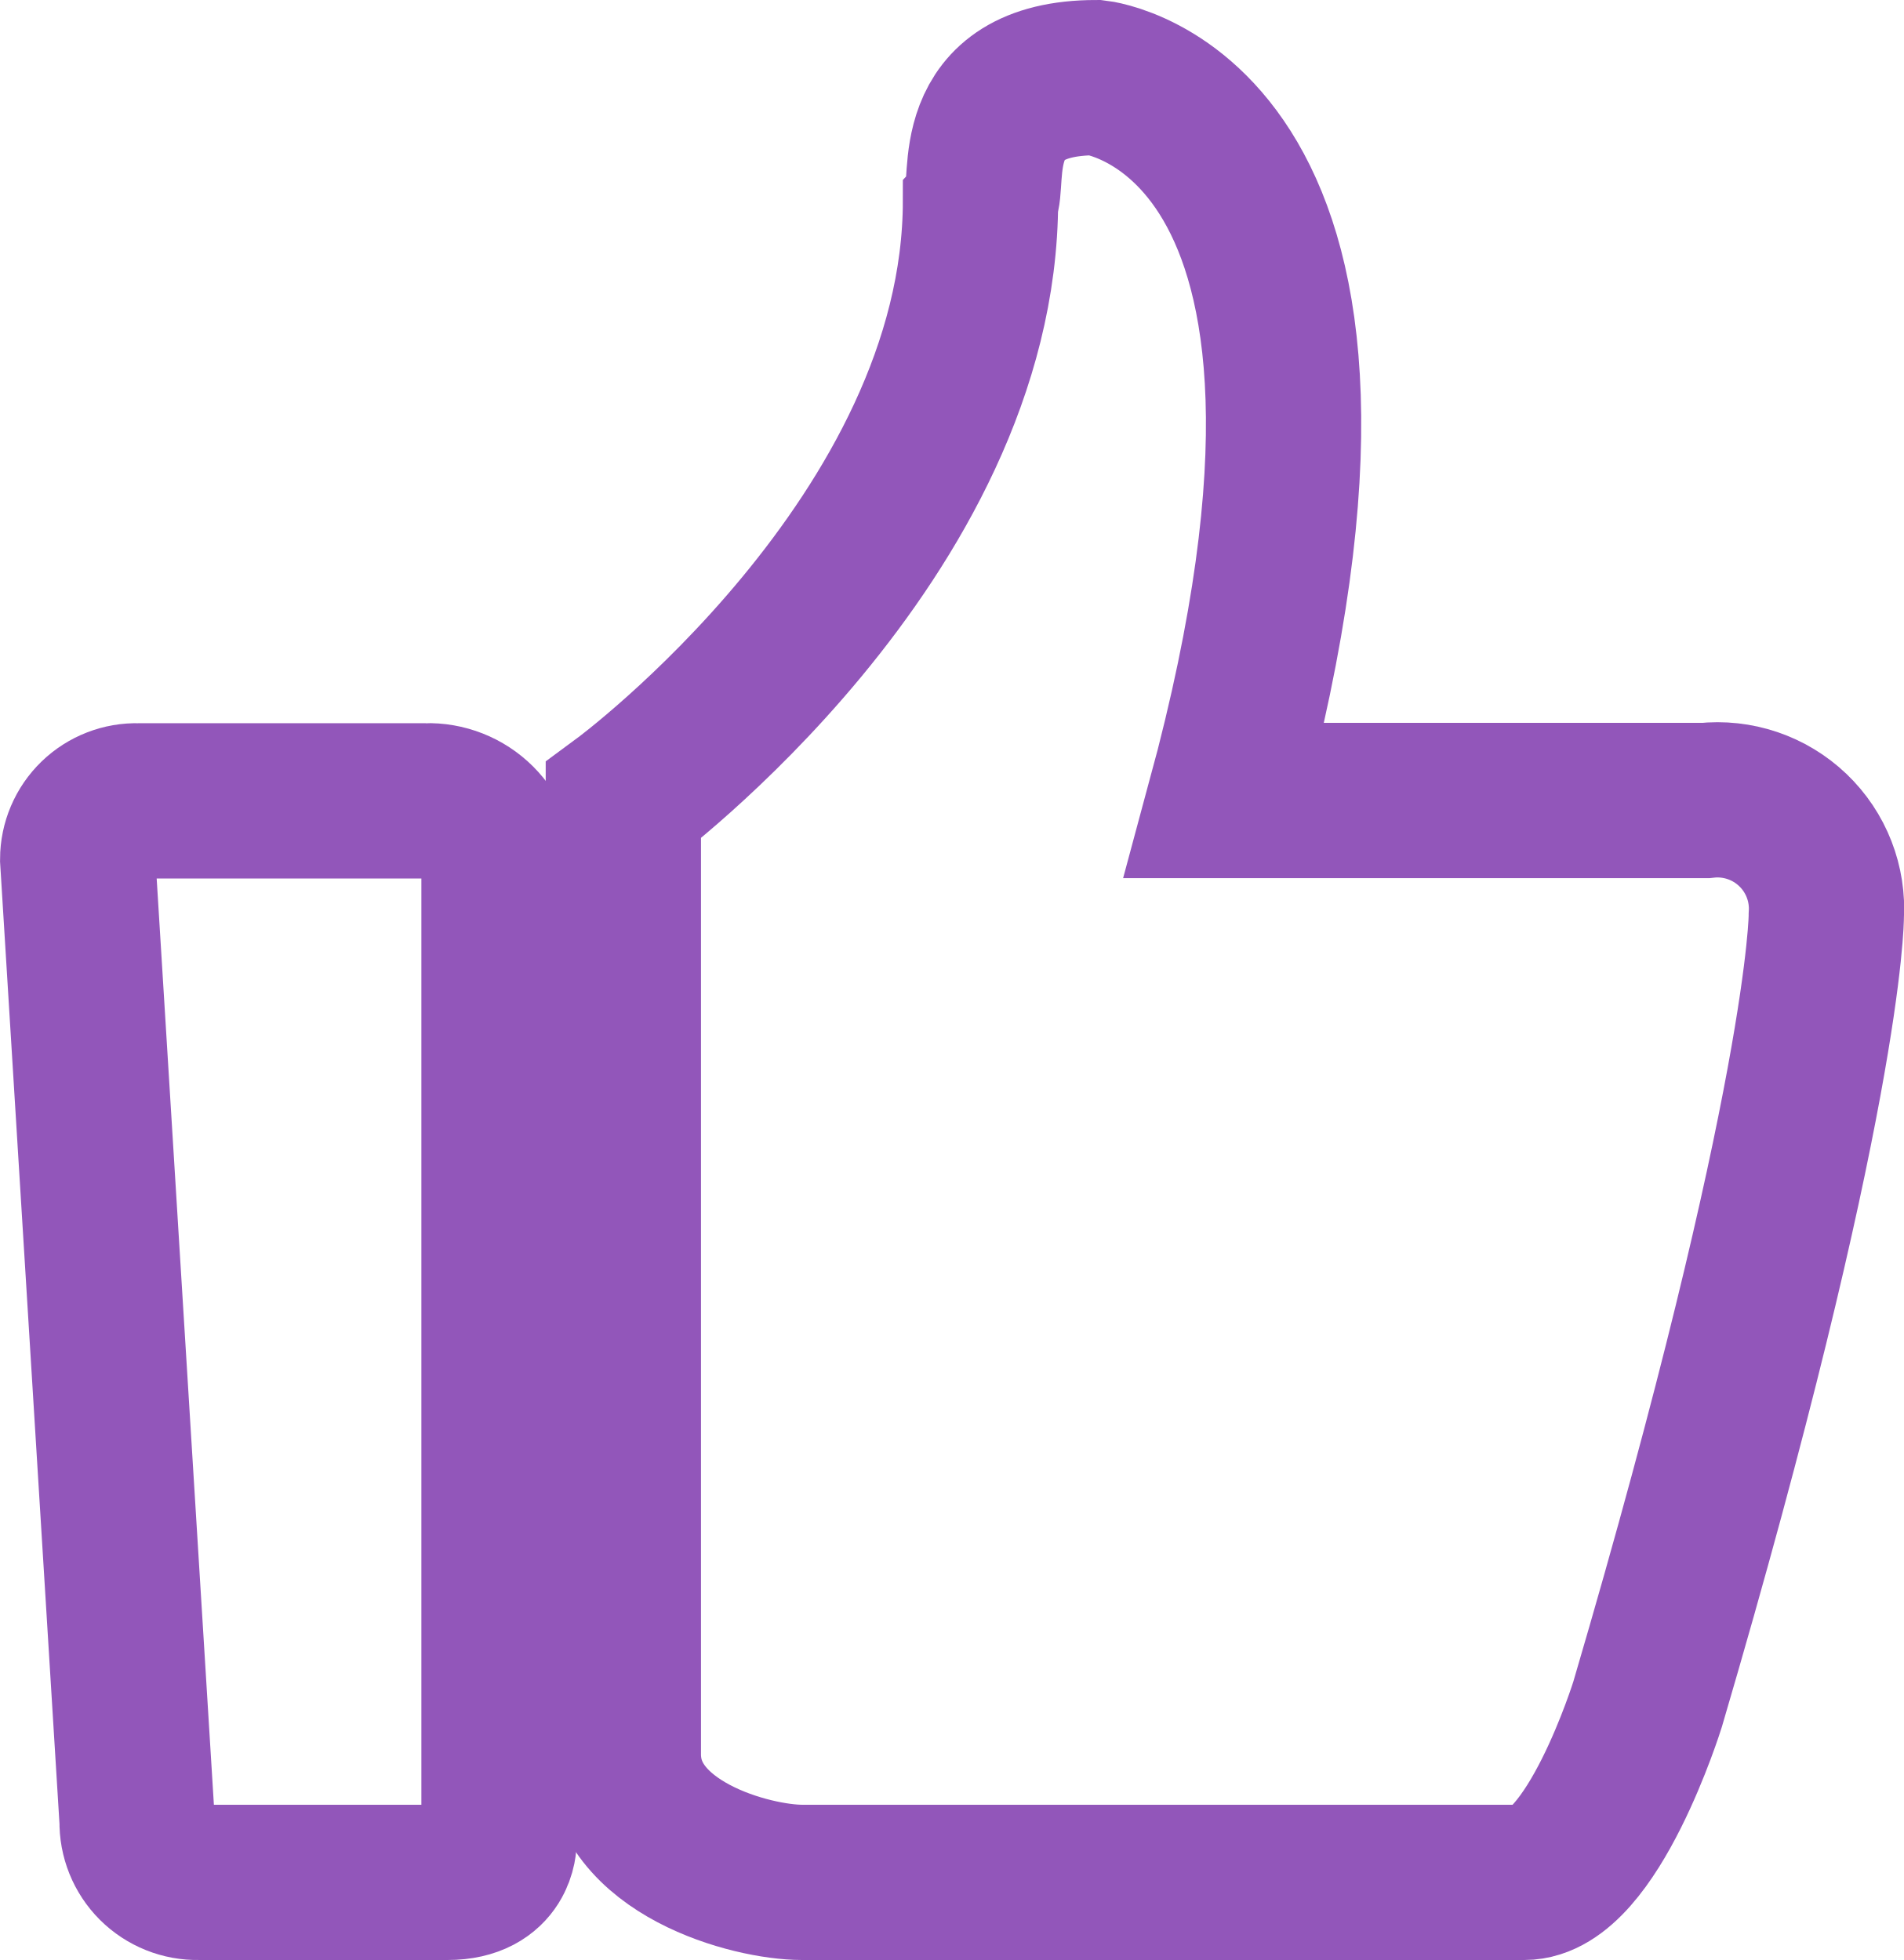
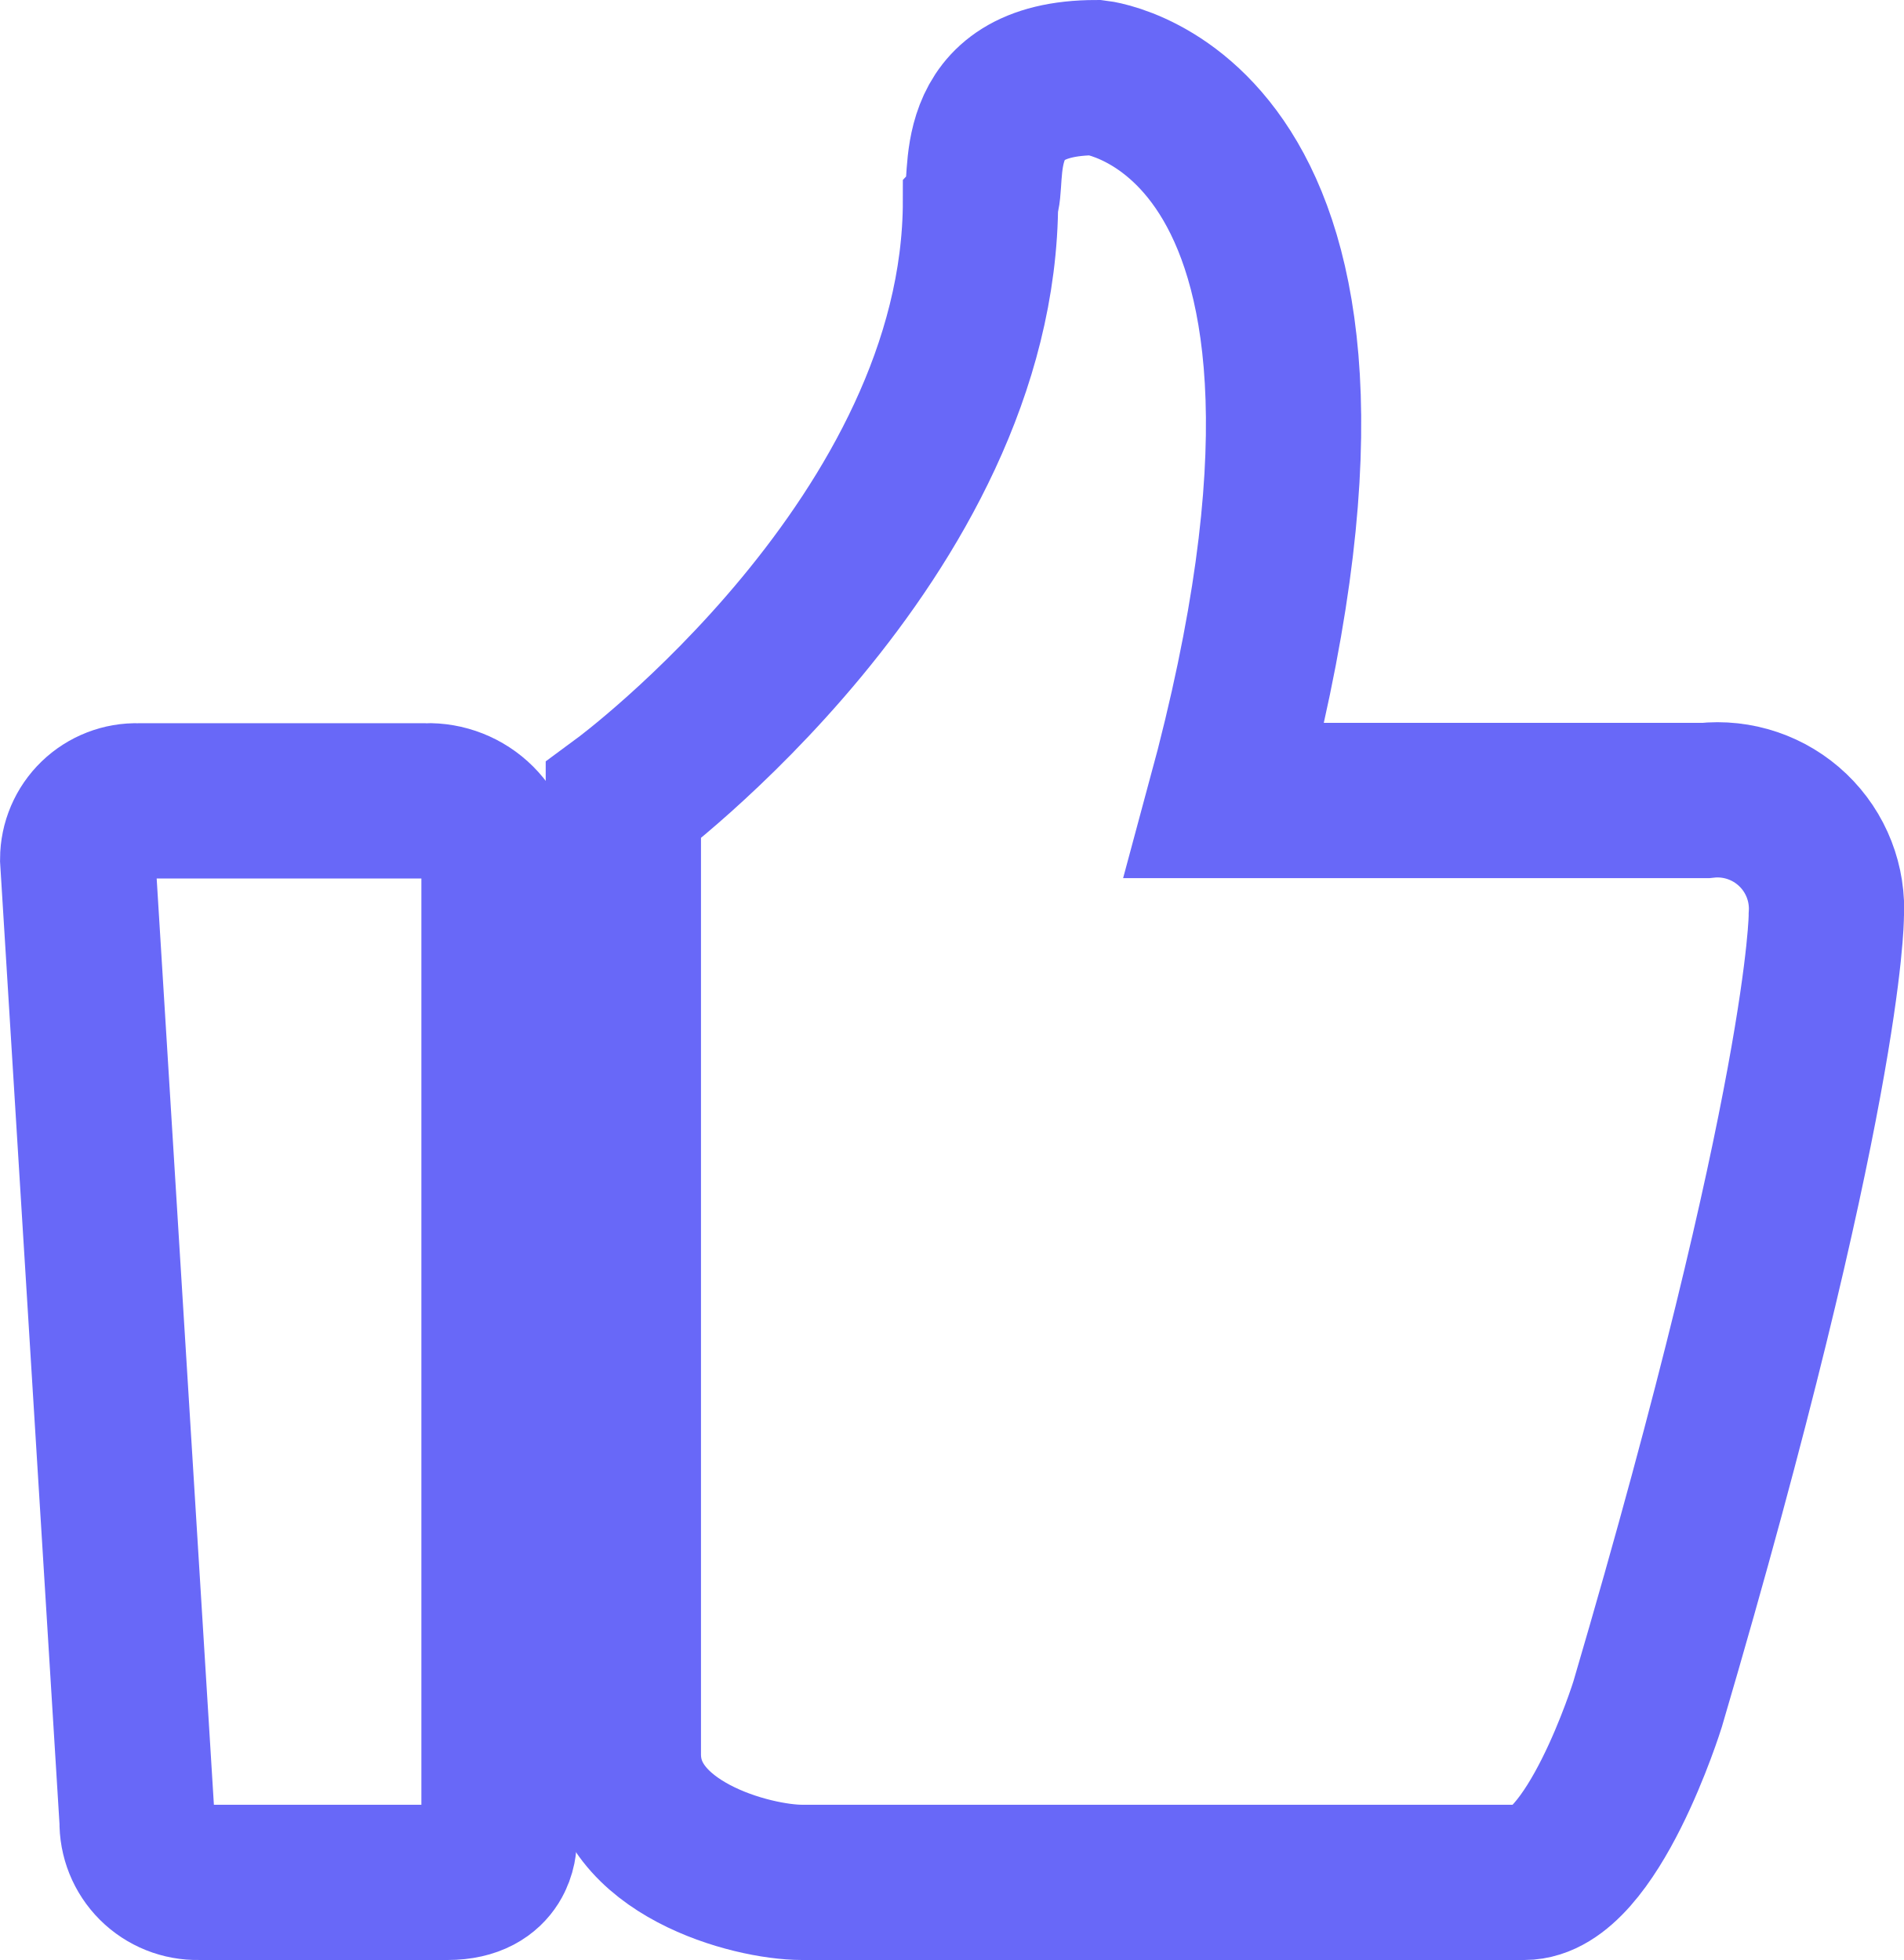
<svg xmlns="http://www.w3.org/2000/svg" width="36.78" height="37.876" viewBox="0 0 36.78 37.876">
  <defs>
    <style>
      .cls-1 {
        fill: none;
-         stroke: #9256ba;
+         stroke: #6868F8;
        stroke-width: 3px;
      }
    </style>
  </defs>
  <g id="Group_20" data-name="Group 20" transform="translate(-77.841 -63.79)">
    <path id="Path_57" data-name="Path 57" class="cls-1" d="M370.208,79.259h-9.287c3.6-13.291-2.479-13.969-2.479-13.969-2.576,0-2.042,2.037-2.237,2.377,0,6.5-6.9,11.593-6.9,11.593V97.691c0,1.819,2.479,2.475,3.452,2.475h13.954c1.313,0,2.383-3.444,2.383-3.444,3.452-11.739,3.452-15.231,3.452-15.231a2.107,2.107,0,0,0-2.334-2.232Zm0,0" transform="translate(-259.421)" />
    <path id="Path_58" data-name="Path 58" class="cls-1" d="M86.069,423.3H80.508a1.132,1.132,0,0,0-1.166,1.128l1.148,18.589a1.16,1.16,0,0,0,1.185,1.183h4.813c1,0,.994-.783.994-.783V424.709a1.368,1.368,0,0,0-1.413-1.41Zm0,0" transform="translate(0 -344.034)" />
  </g>
</svg>
